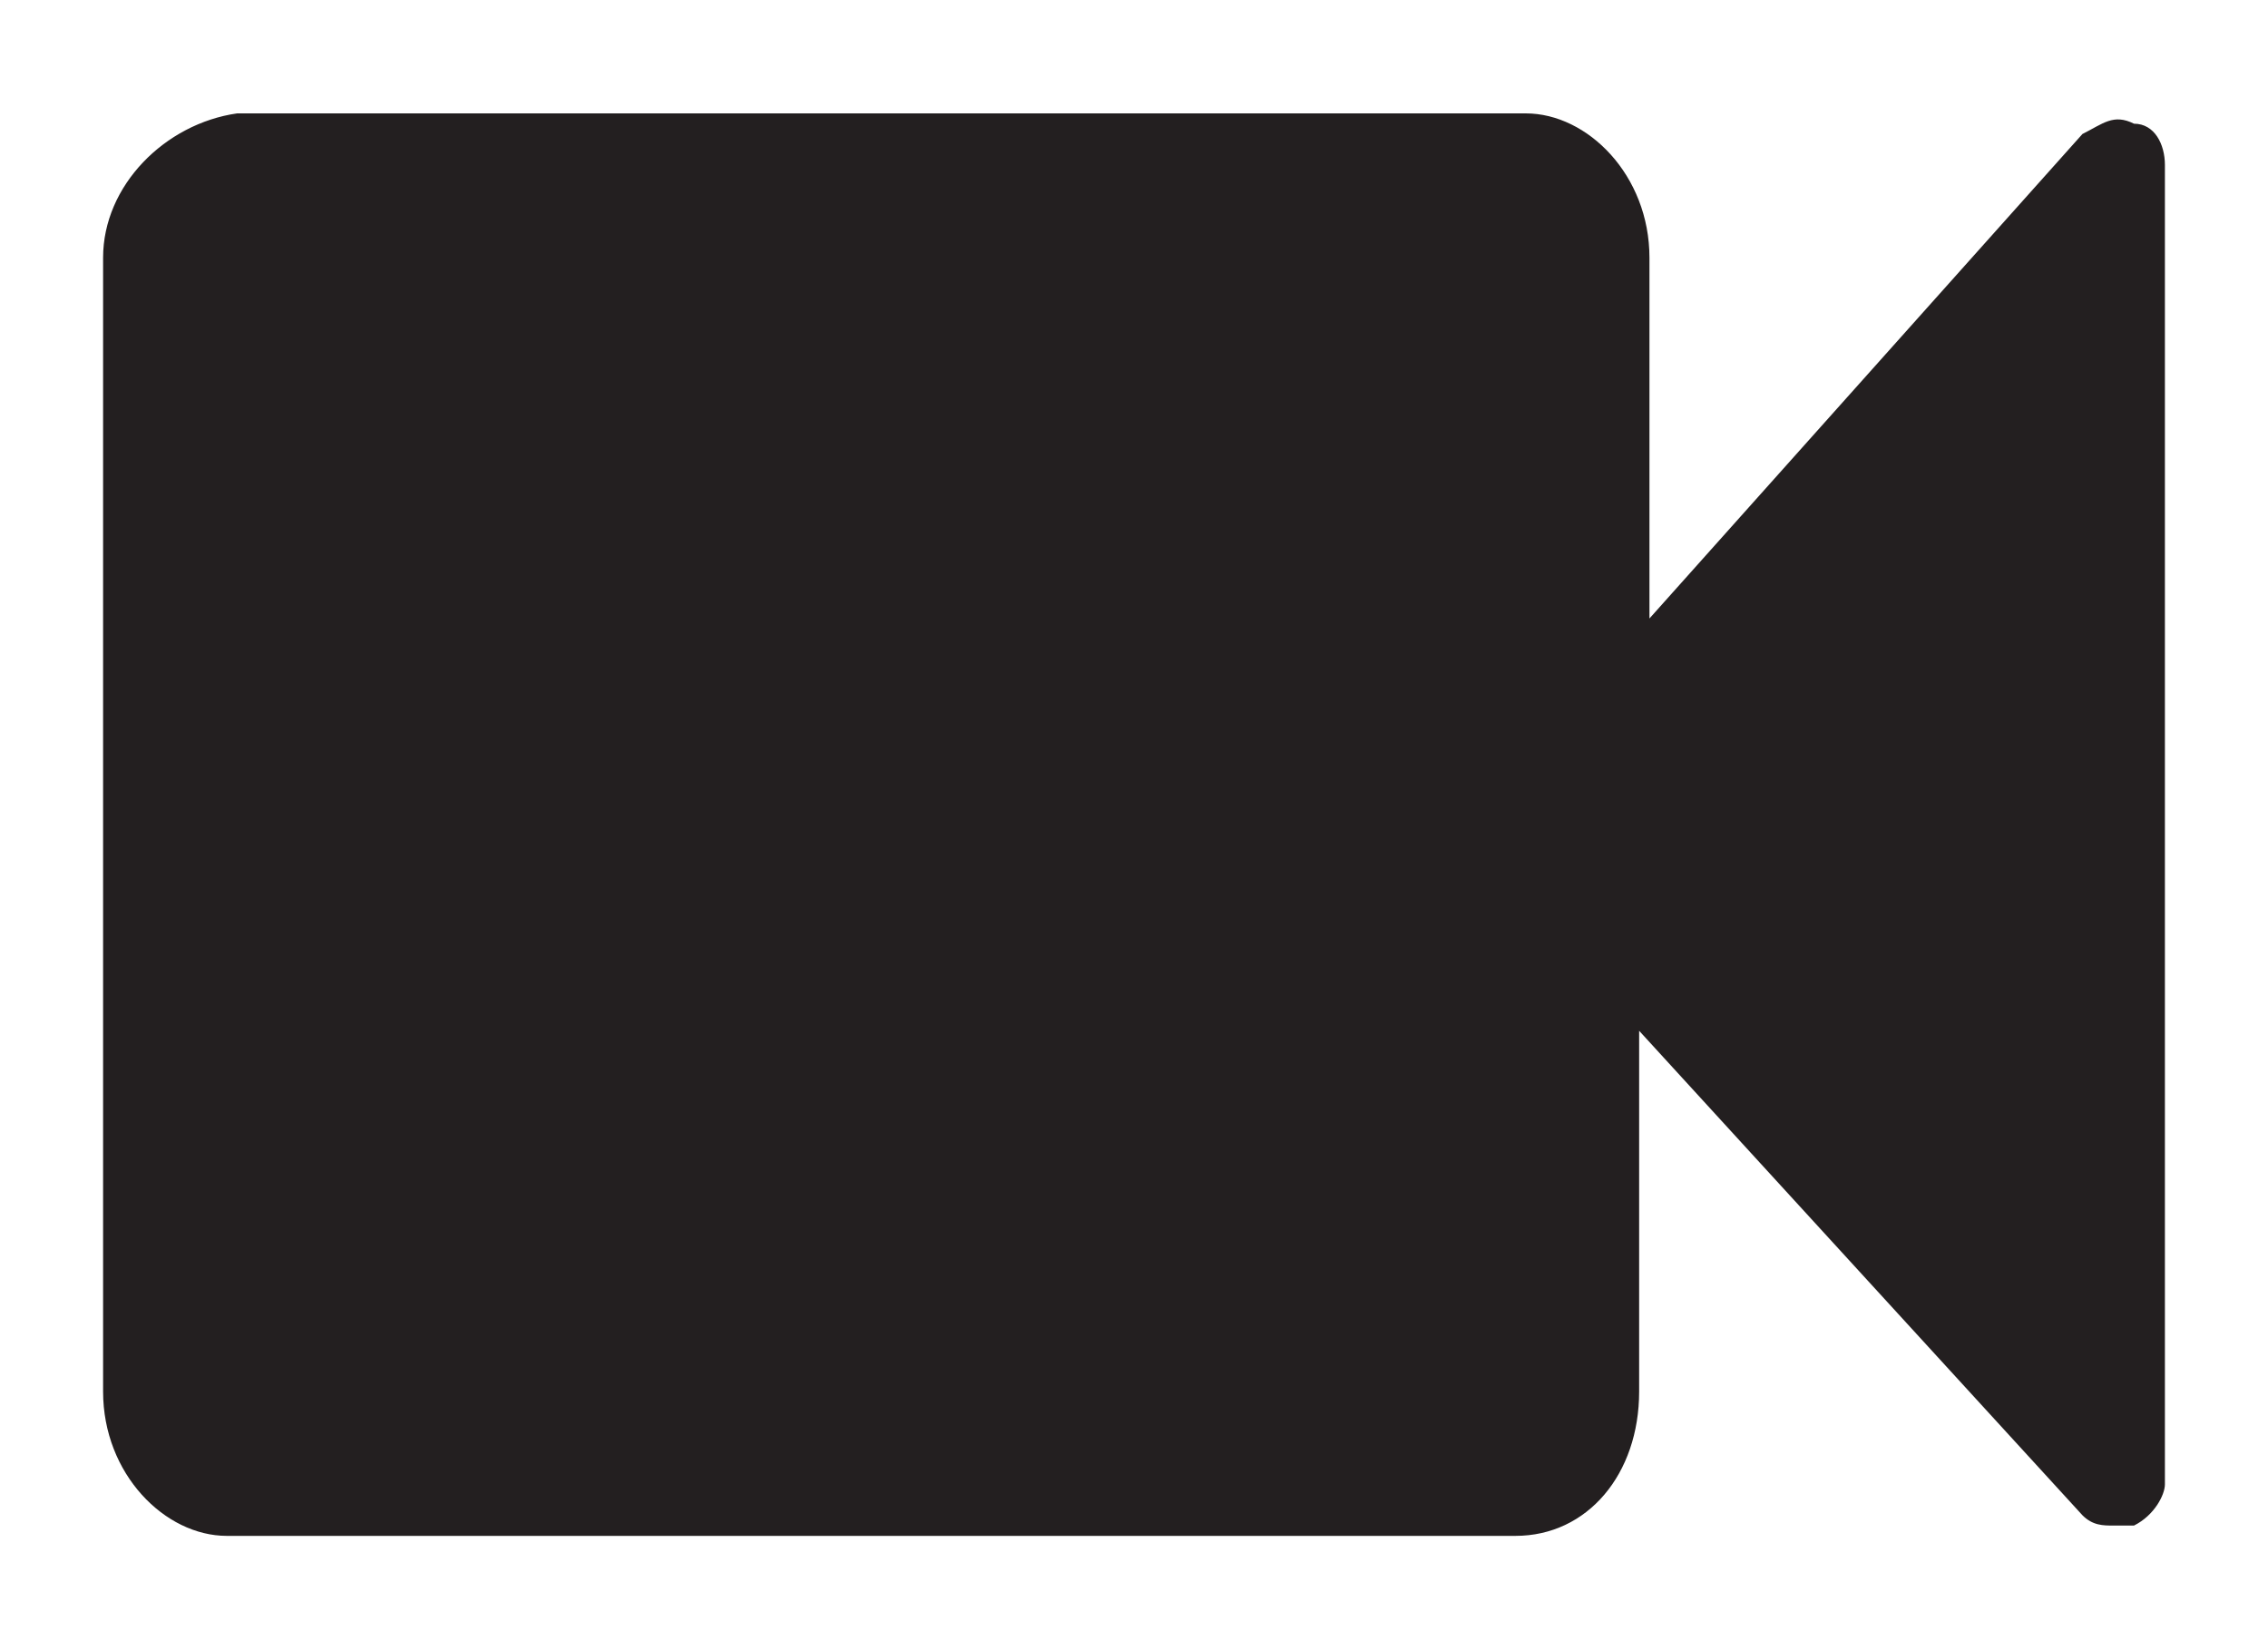
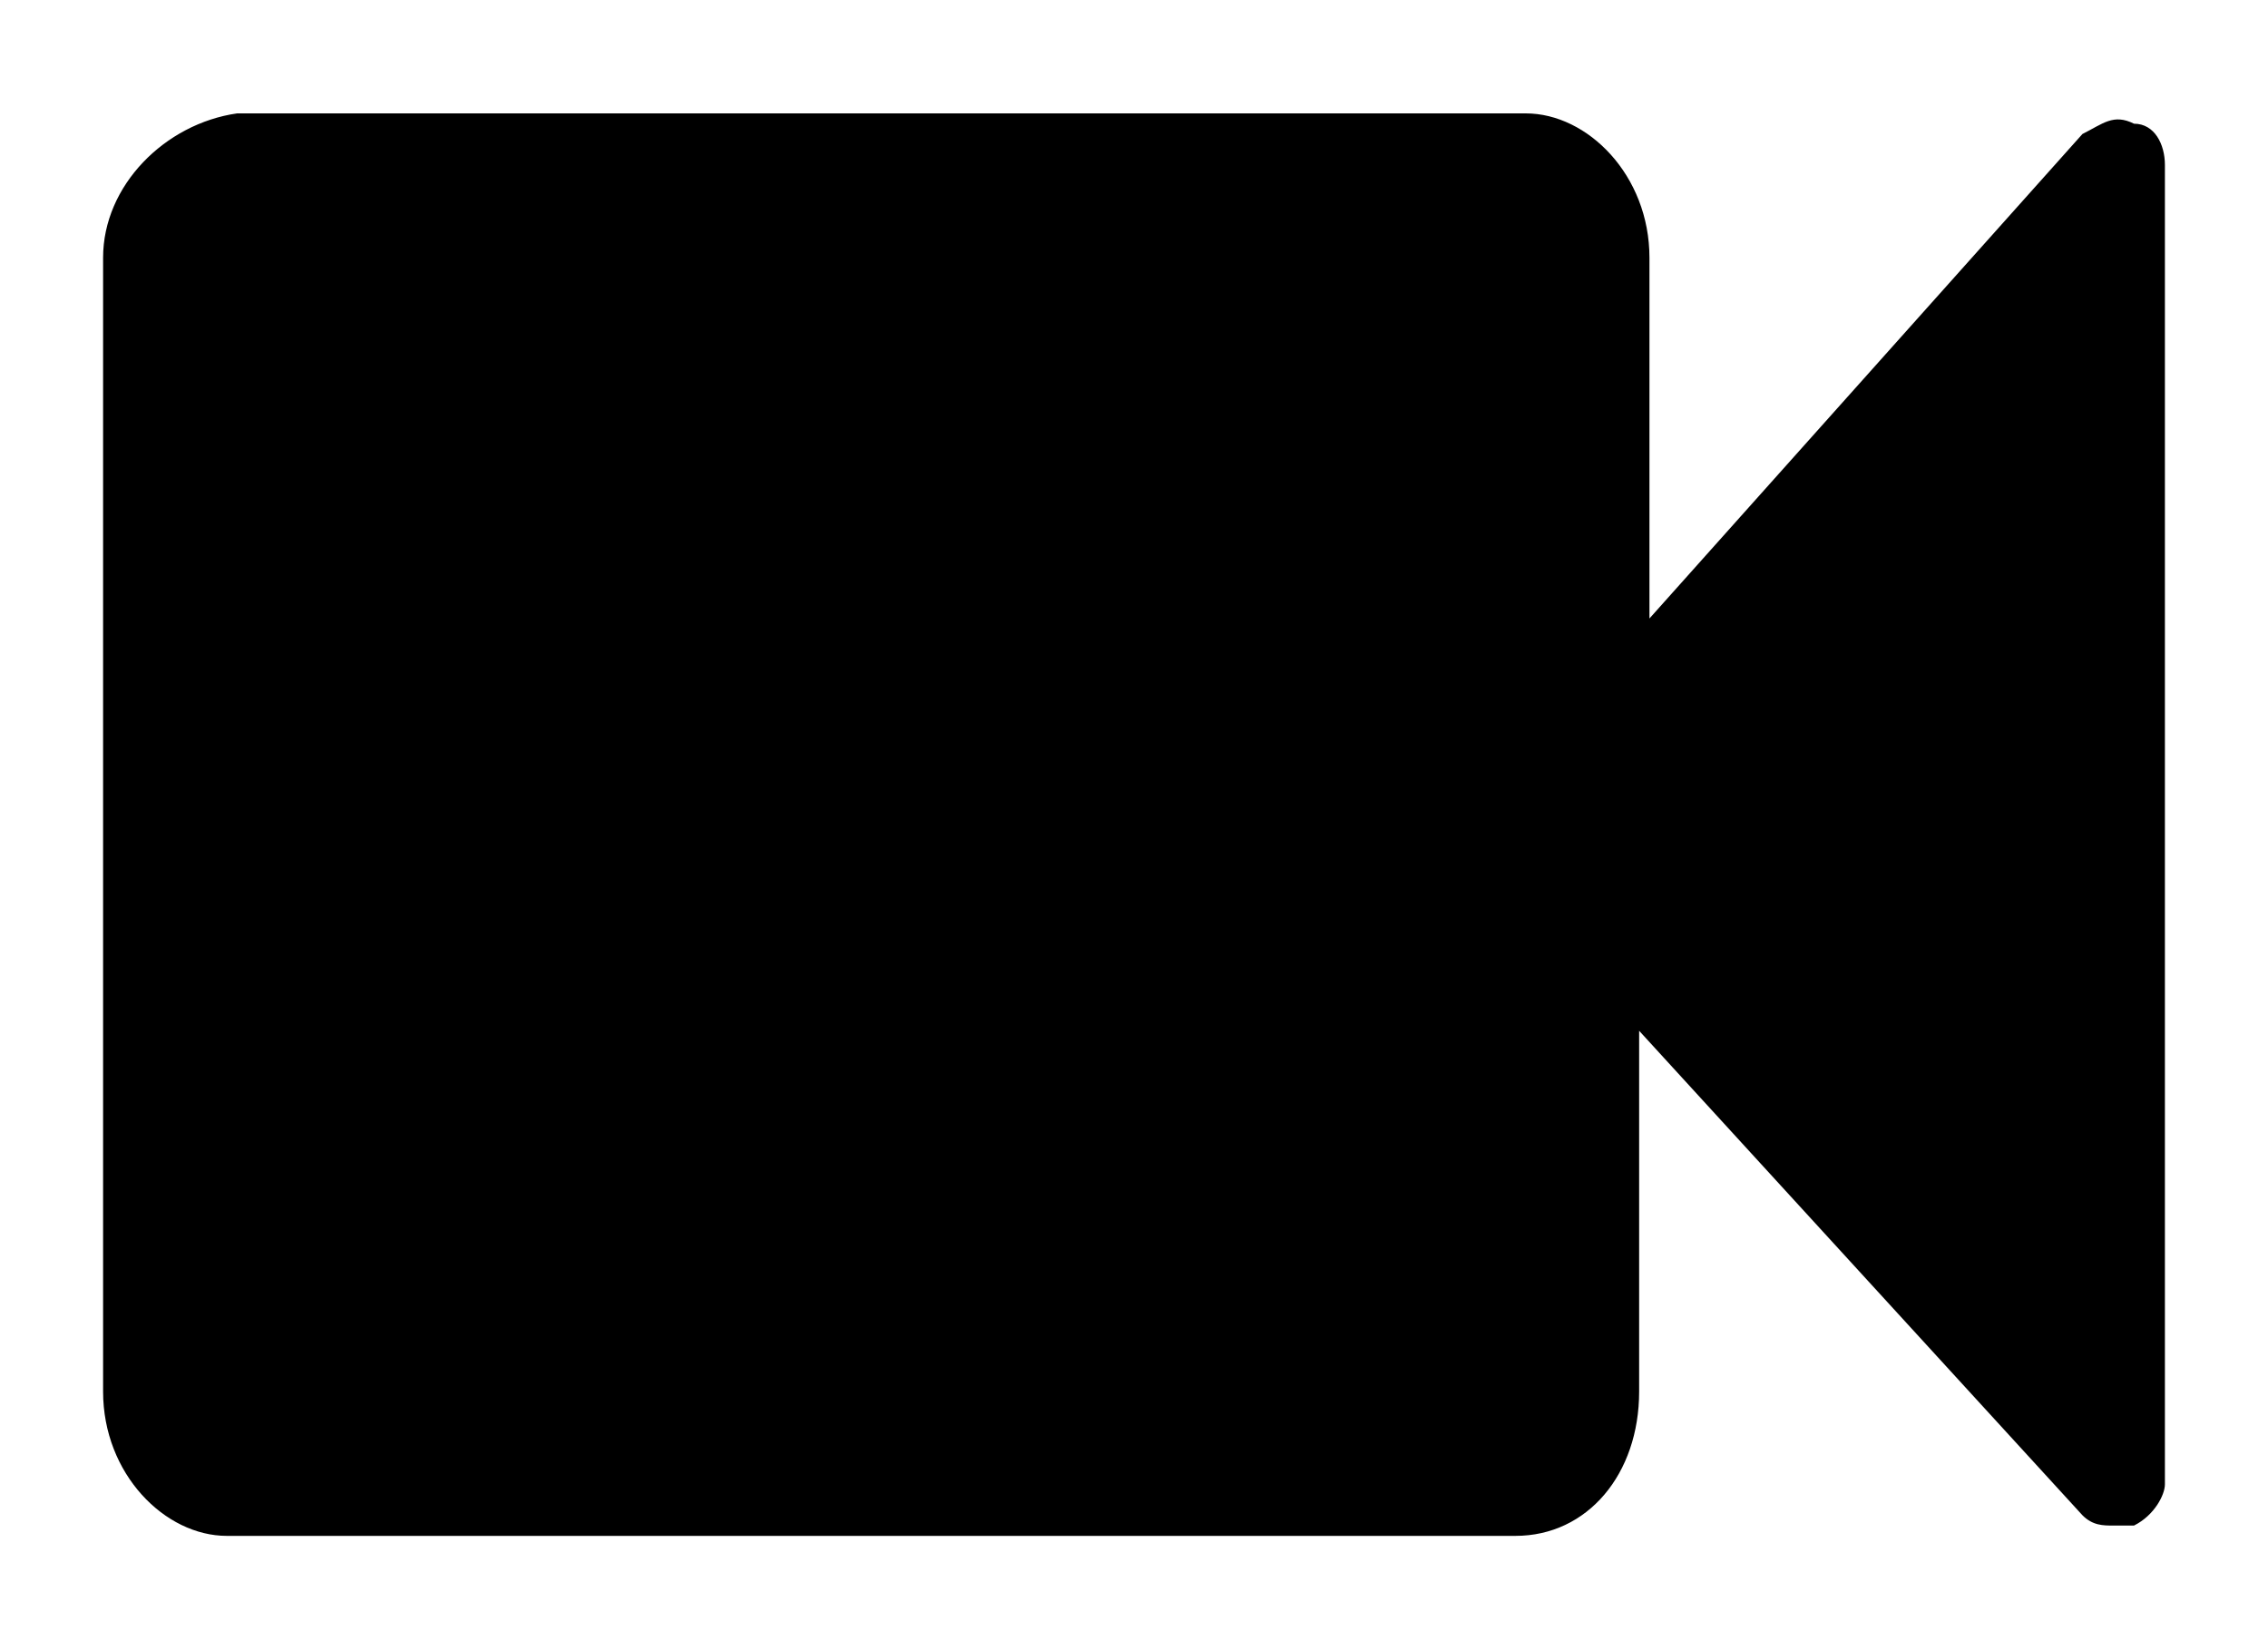
<svg xmlns="http://www.w3.org/2000/svg" viewBox="0 0 22 16">
-   <path d="M21 1.6c0-.2-.1-.4-.3-.4-.2-.1-.3 0-.5.1L16 6V2.5c0-.8-.6-1.4-1.2-1.4H2.3c-.7.1-1.3.7-1.3 1.4v11c0 .8.6 1.4 1.2 1.4h12.5c.7 0 1.2-.6 1.2-1.4V10l4.3 4.7c.1.1.2.1.3.1h.2c.2-.1.3-.3.3-.4V1.6z" fill="#231f20" />
+   <path d="M21 1.6c0-.2-.1-.4-.3-.4-.2-.1-.3 0-.5.1L16 6V2.5c0-.8-.6-1.4-1.2-1.4H2.3c-.7.1-1.3.7-1.3 1.4v11c0 .8.6 1.4 1.2 1.4h12.5c.7 0 1.2-.6 1.2-1.4V10l4.3 4.7c.1.1.2.1.3.1h.2c.2-.1.3-.3.3-.4V1.6z" />
</svg>
